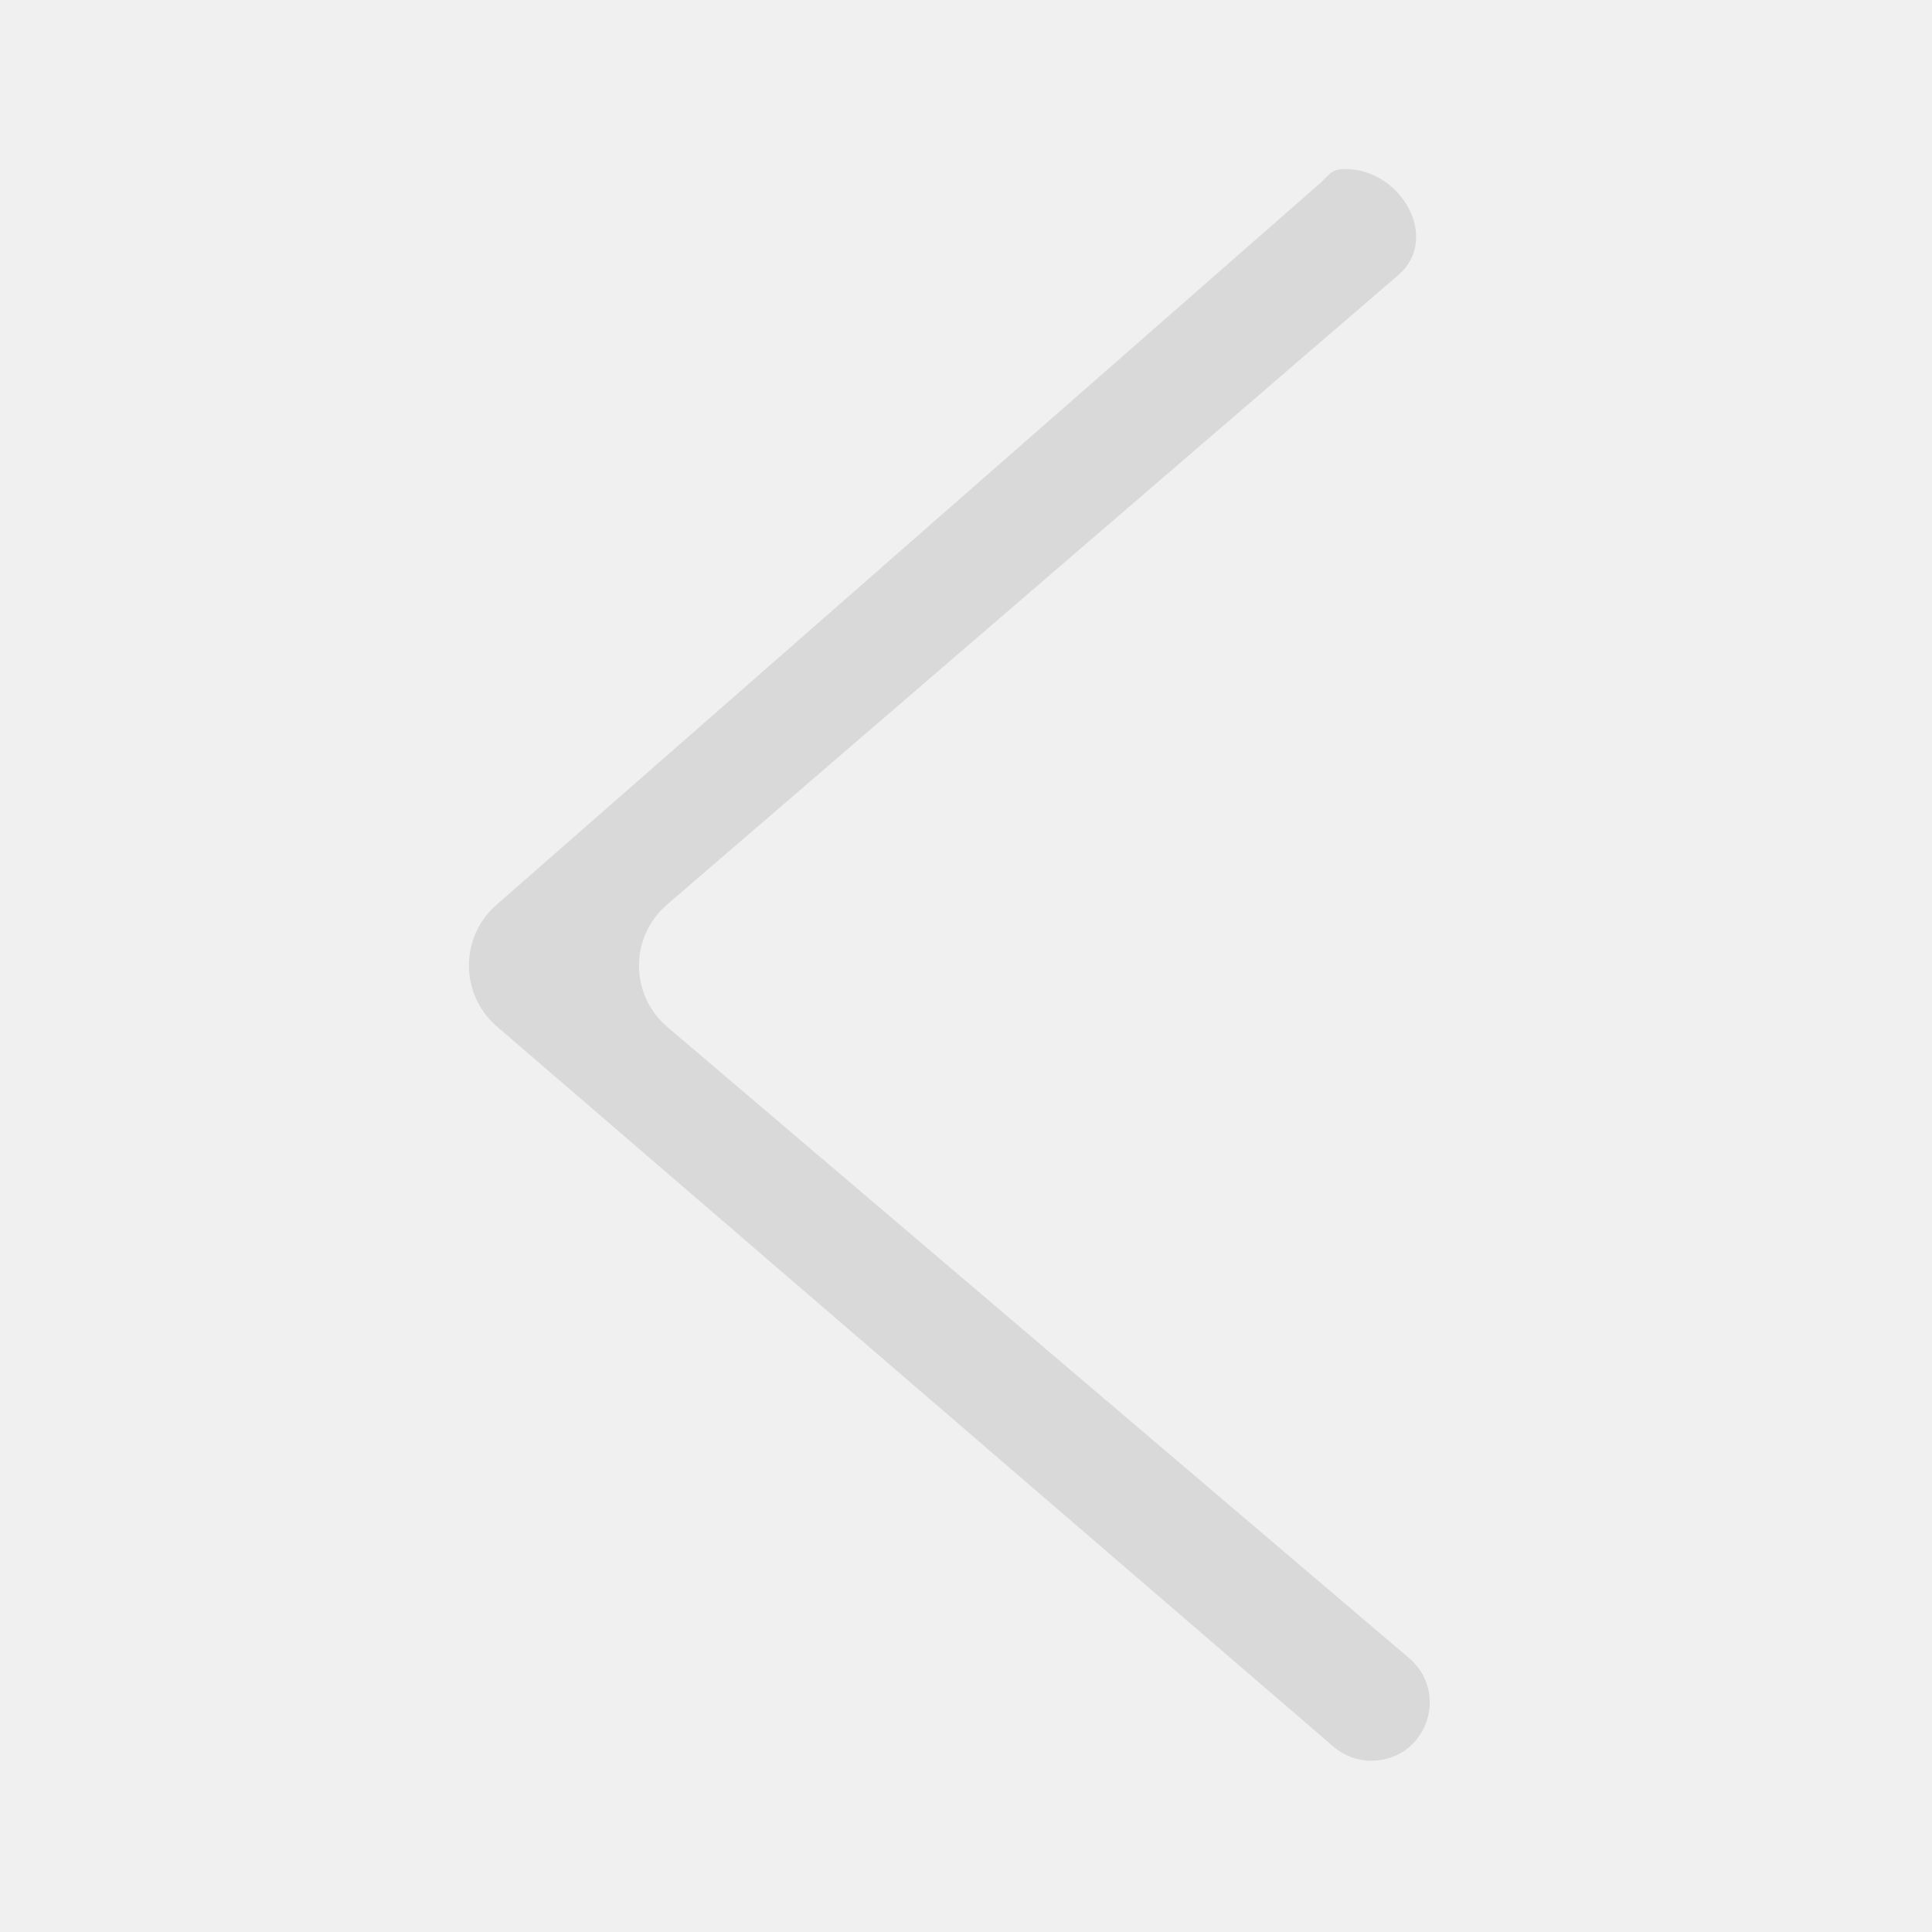
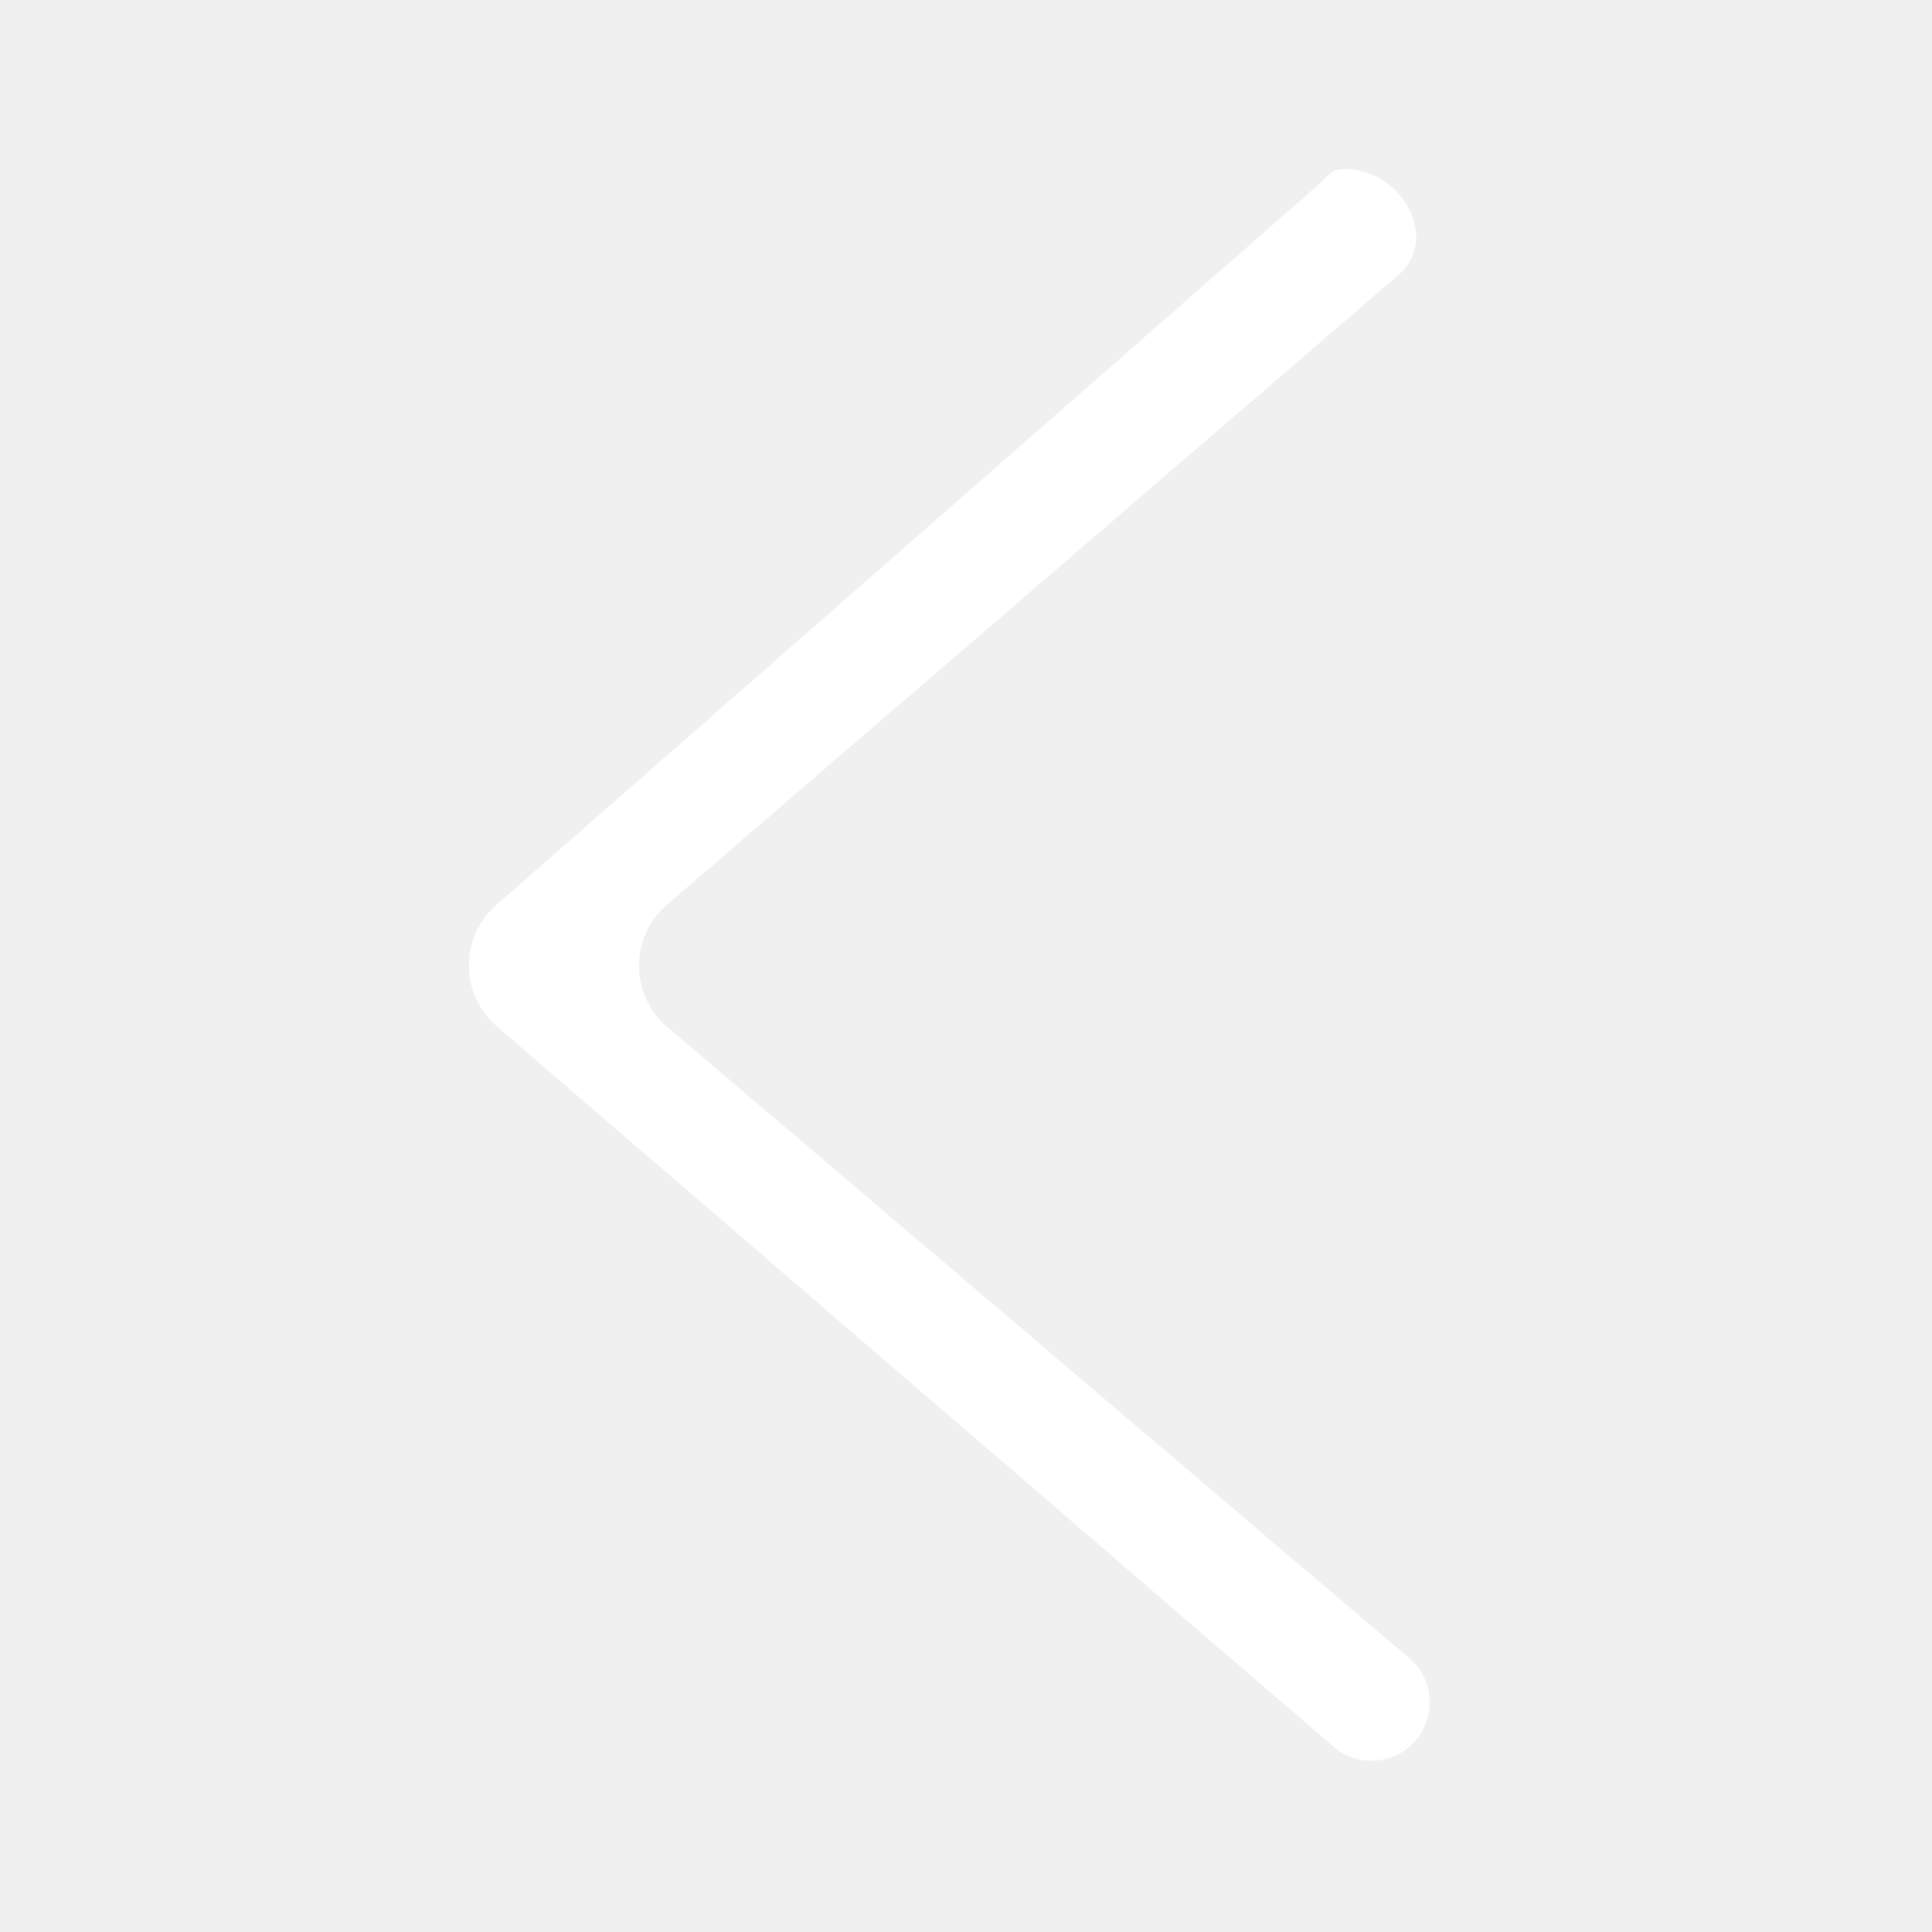
<svg xmlns="http://www.w3.org/2000/svg" width="120" height="120" viewBox="0 0 120 120" fill="none">
-   <path d="M41.428 56.188L86.852 17.084C89.484 14.818 87.037 10.5 83.564 10.5C82.655 10.5 82.624 10.83 81.941 11.428L30.831 56.206C28.544 58.209 28.559 61.773 30.863 63.756L82.824 108.488C83.575 109.134 84.558 109.444 85.544 109.346C88.716 109.028 89.956 105.059 87.527 102.993L41.449 63.786C39.112 61.797 39.101 58.191 41.428 56.188Z" fill="#D9D9D9" />
+   <path d="M41.428 56.188L86.852 17.084C89.484 14.818 87.037 10.5 83.564 10.5C82.655 10.5 82.624 10.83 81.941 11.428L30.831 56.206C28.544 58.209 28.559 61.773 30.863 63.756L82.824 108.488C83.575 109.134 84.558 109.444 85.544 109.346C88.716 109.028 89.956 105.059 87.527 102.993L41.449 63.786C39.112 61.797 39.101 58.191 41.428 56.188Z" fill="white" />
</svg>
